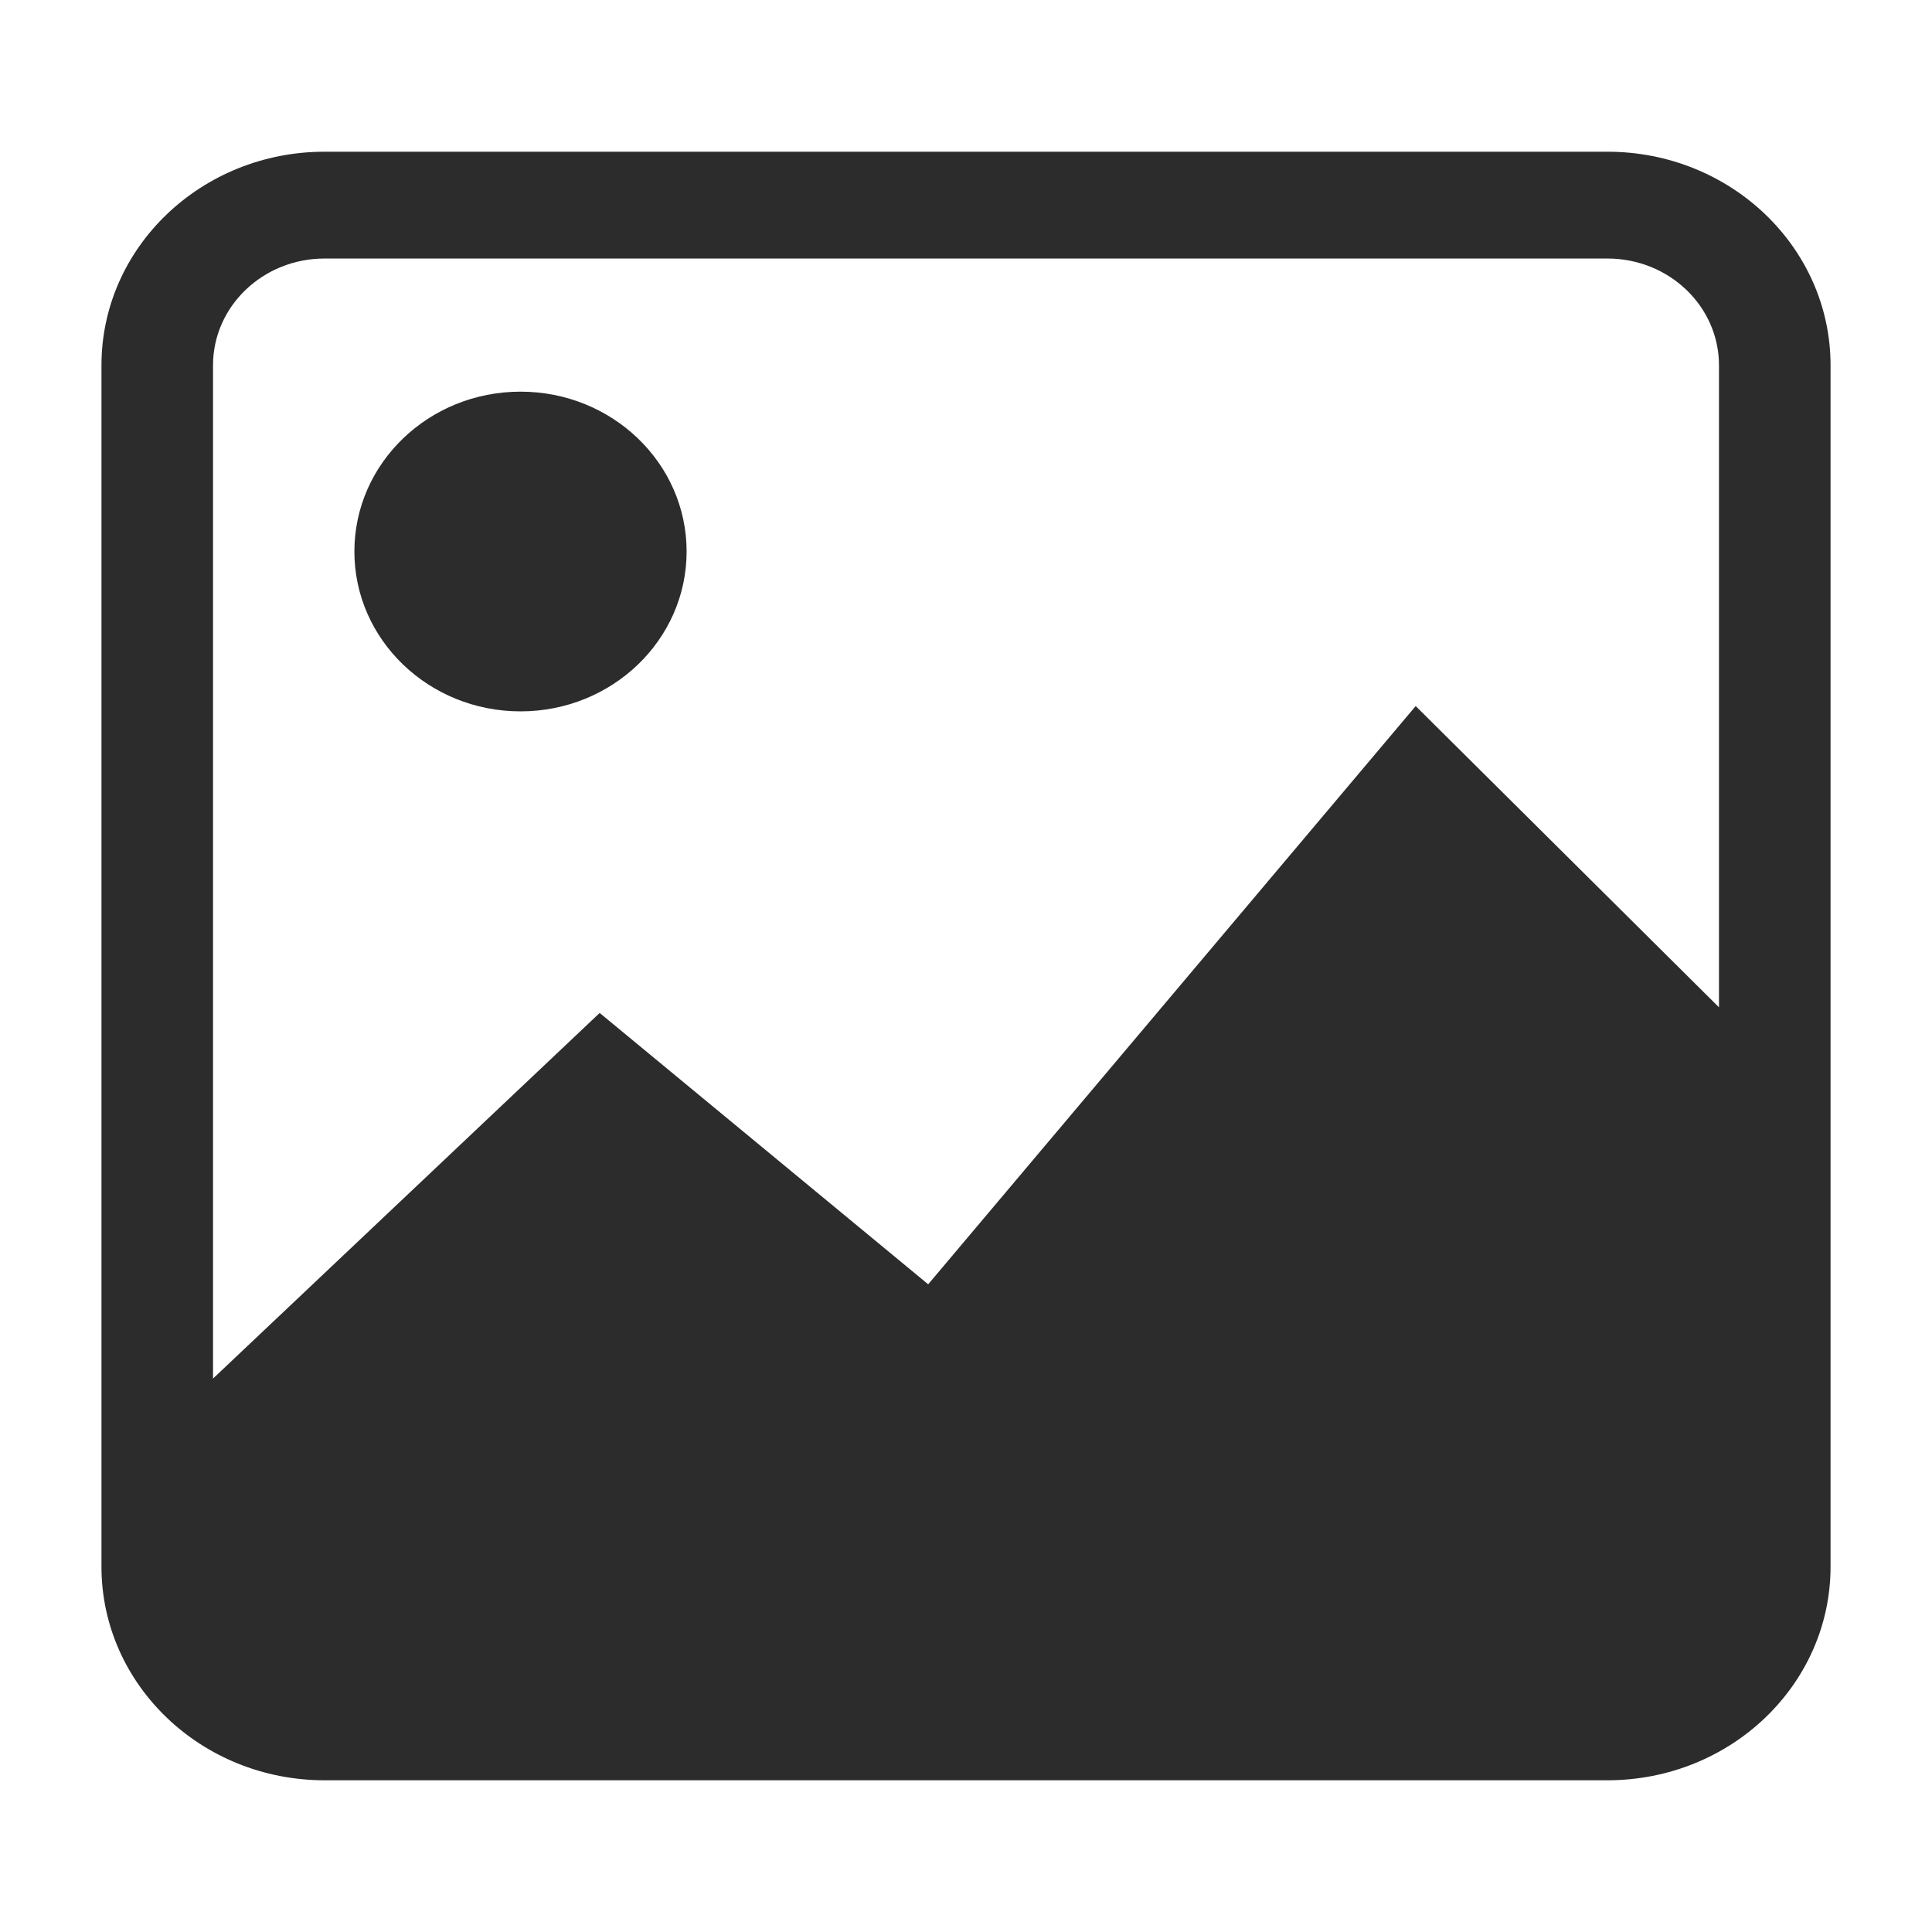
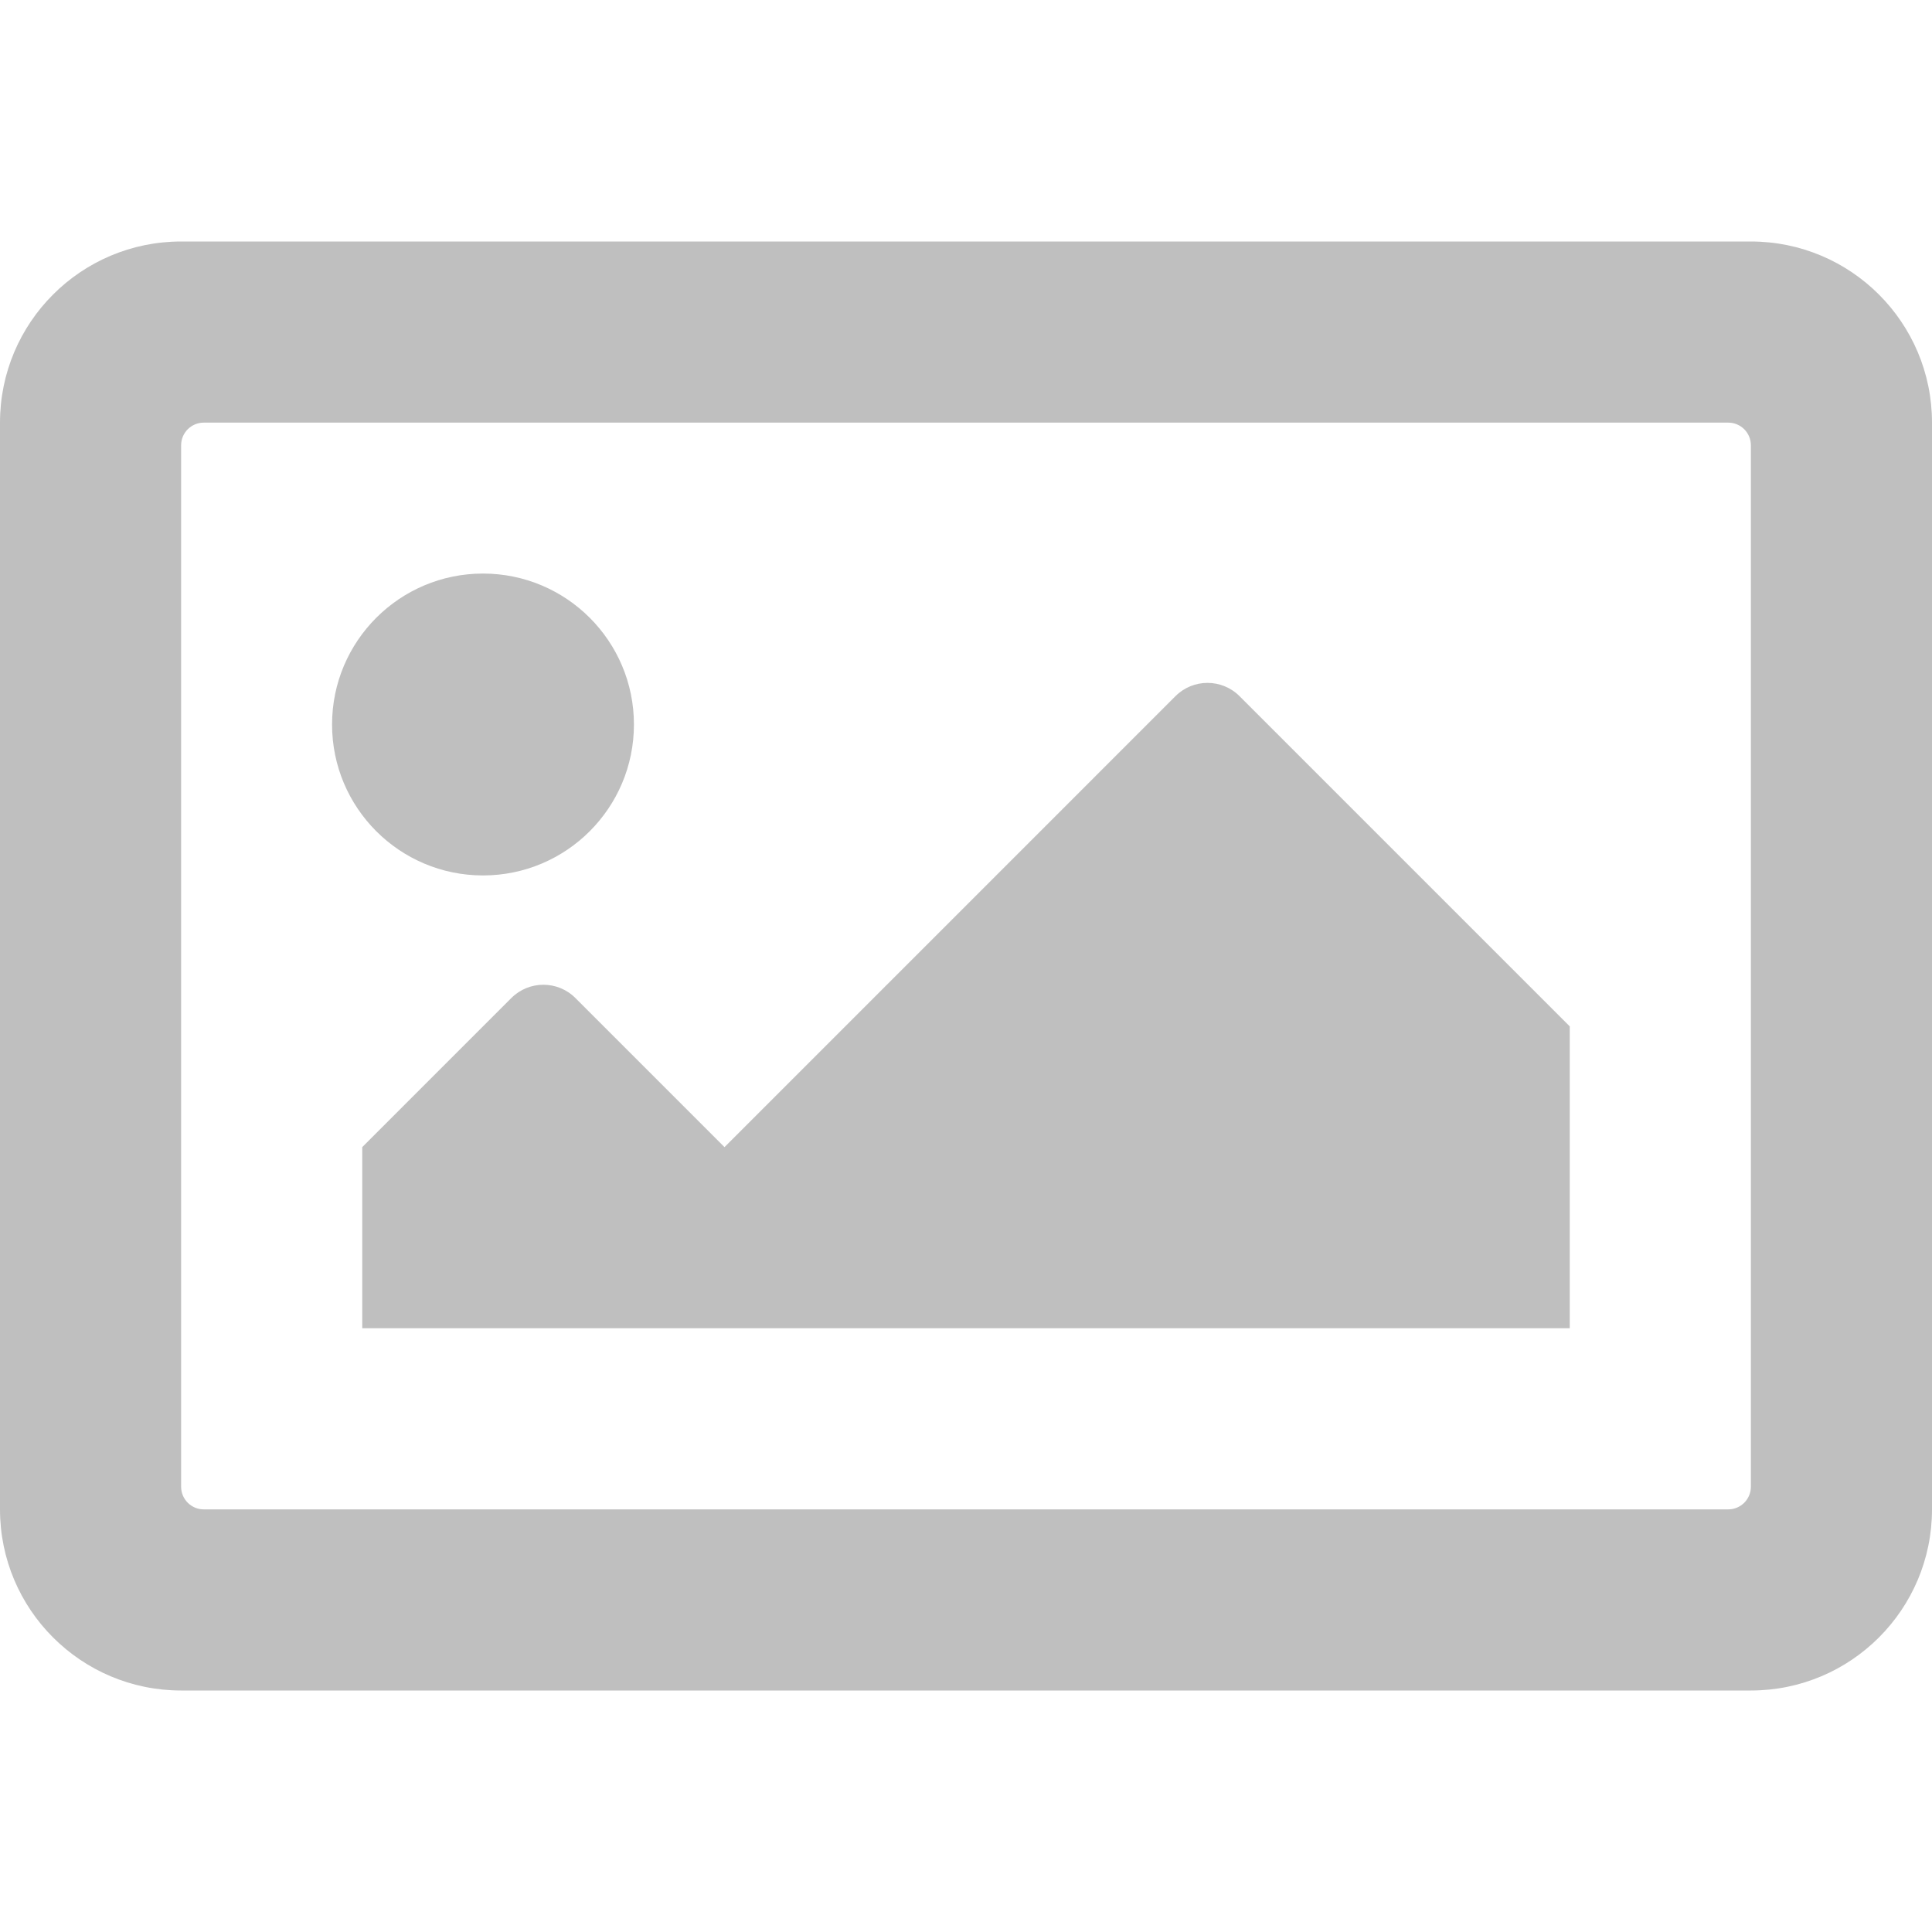
- <svg xmlns="http://www.w3.org/2000/svg" t="1511622987879" class="icon" style="" viewBox="0 0 1024 1024" version="1.1" p-id="3561" width="200" height="200">
+ <svg xmlns="http://www.w3.org/2000/svg" t="1539010427656" class="icon" style="" viewBox="0 0 1024 1024" version="1.1" p-id="4256" width="200" height="200">
  <defs>
    <style type="text/css" />
  </defs>
-   <path d="M851.968 80.415 172.032 80.415c-65.311 0-118.252 50.688-118.252 113.203l0 636.754c0 62.525 52.941 113.213 118.252 113.213l679.936 0c65.311 0 118.262-50.678 118.262-113.213L970.23 193.618C970.23 131.103 917.279 80.415 851.968 80.415zM911.104 533.903 750.346 374.221l-258.386 306.483L317.839 536.883 112.906 730.665 112.906 193.618c0-31.252 26.47-56.596 59.126-56.596l679.936 0c32.666 0 59.126 25.344 59.126 56.596L911.094 533.903zM275.886 207.585c-48.63 0-88.054 37.939-88.054 84.716 0 46.807 39.424 84.736 88.054 84.736 48.62 0 88.033-37.929 88.033-84.736C363.93 245.524 324.506 207.585 275.886 207.585z" p-id="3562" fill="#2c2c2c" />
+   <path d="M928 128H96C42.98 128 0 170.98 0 224v576c0 53.02 42.98 96 96 96h832c53.02 0 96-42.98 96-96V224c0-53.02-42.98-96-96-96z m-12 672H108a12 12 0 0 1-12-12V236a12 12 0 0 1 12-12h808a12 12 0 0 1 12 12v552a12 12 0 0 1-12 12zM256 304c-44.182 0-80 35.818-80 80s35.818 80 80 80 80-35.818 80-80-35.818-80-80-80zM192 704h640v-160l-175.03-175.03c-9.372-9.372-24.568-9.372-33.942 0L384 608l-79.03-79.03c-9.372-9.372-24.568-9.372-33.942 0L192 608v96z" p-id="4257" fill="#bfbfbf" />
</svg>
